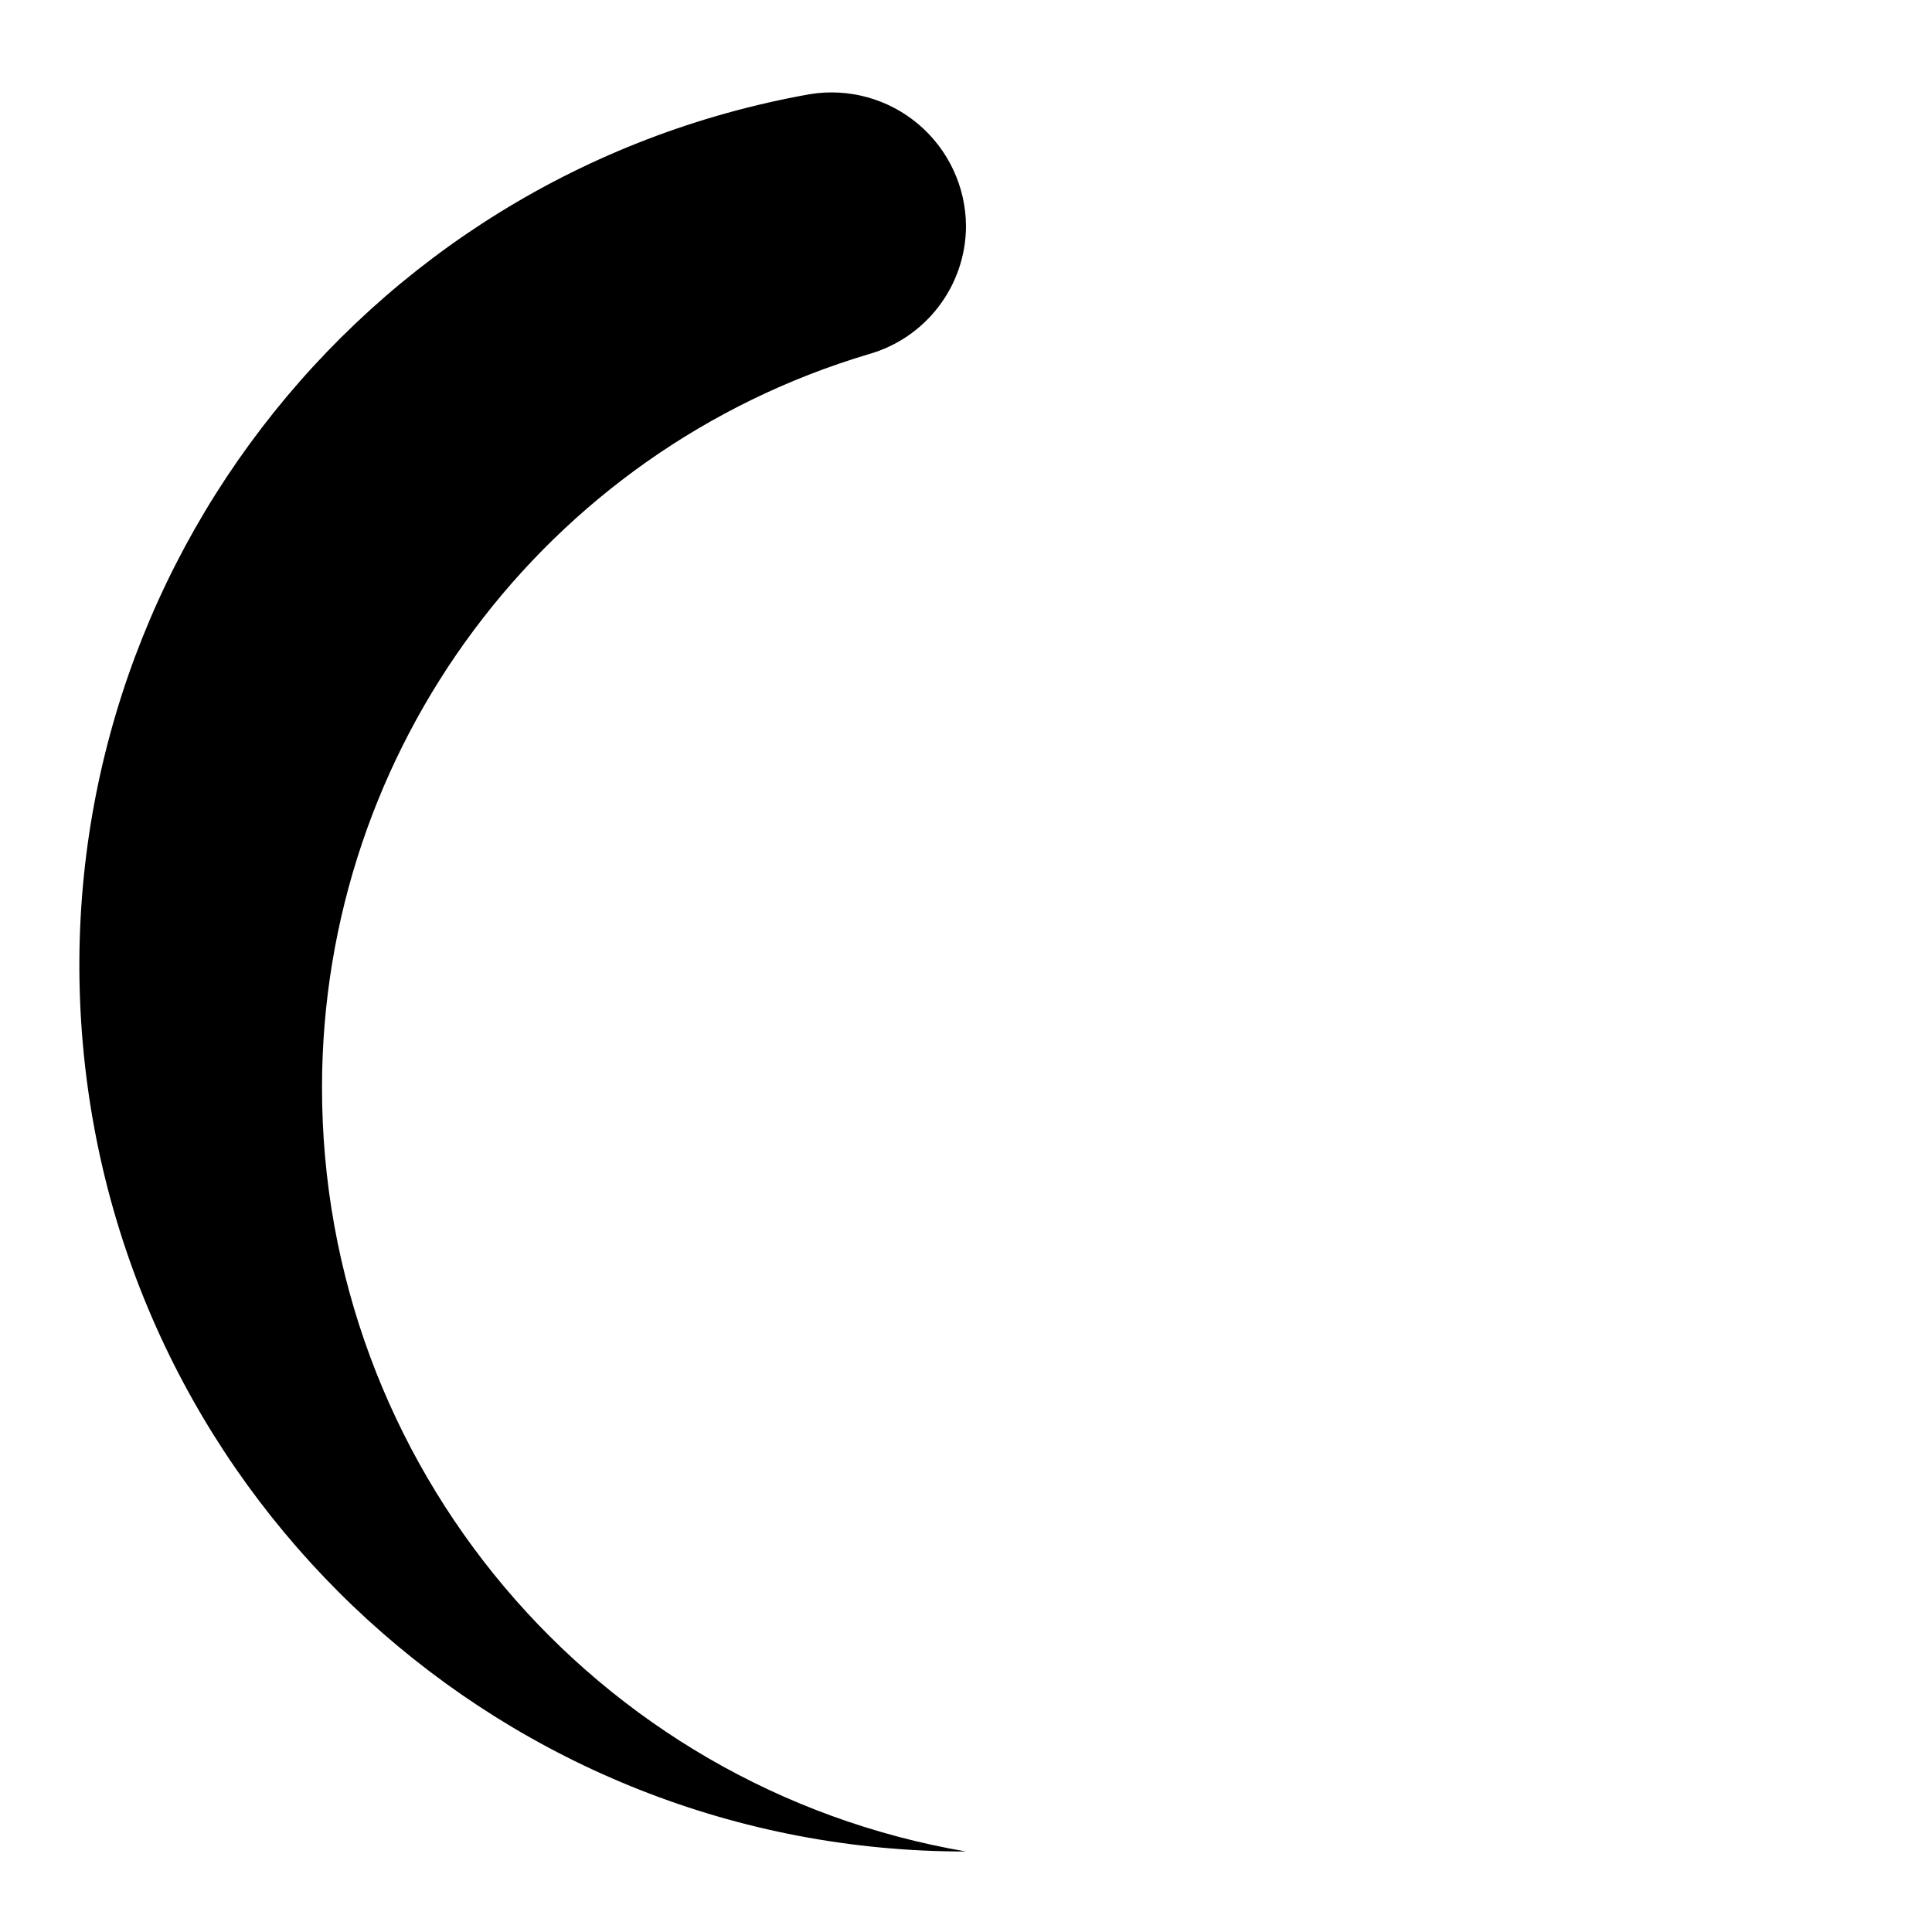
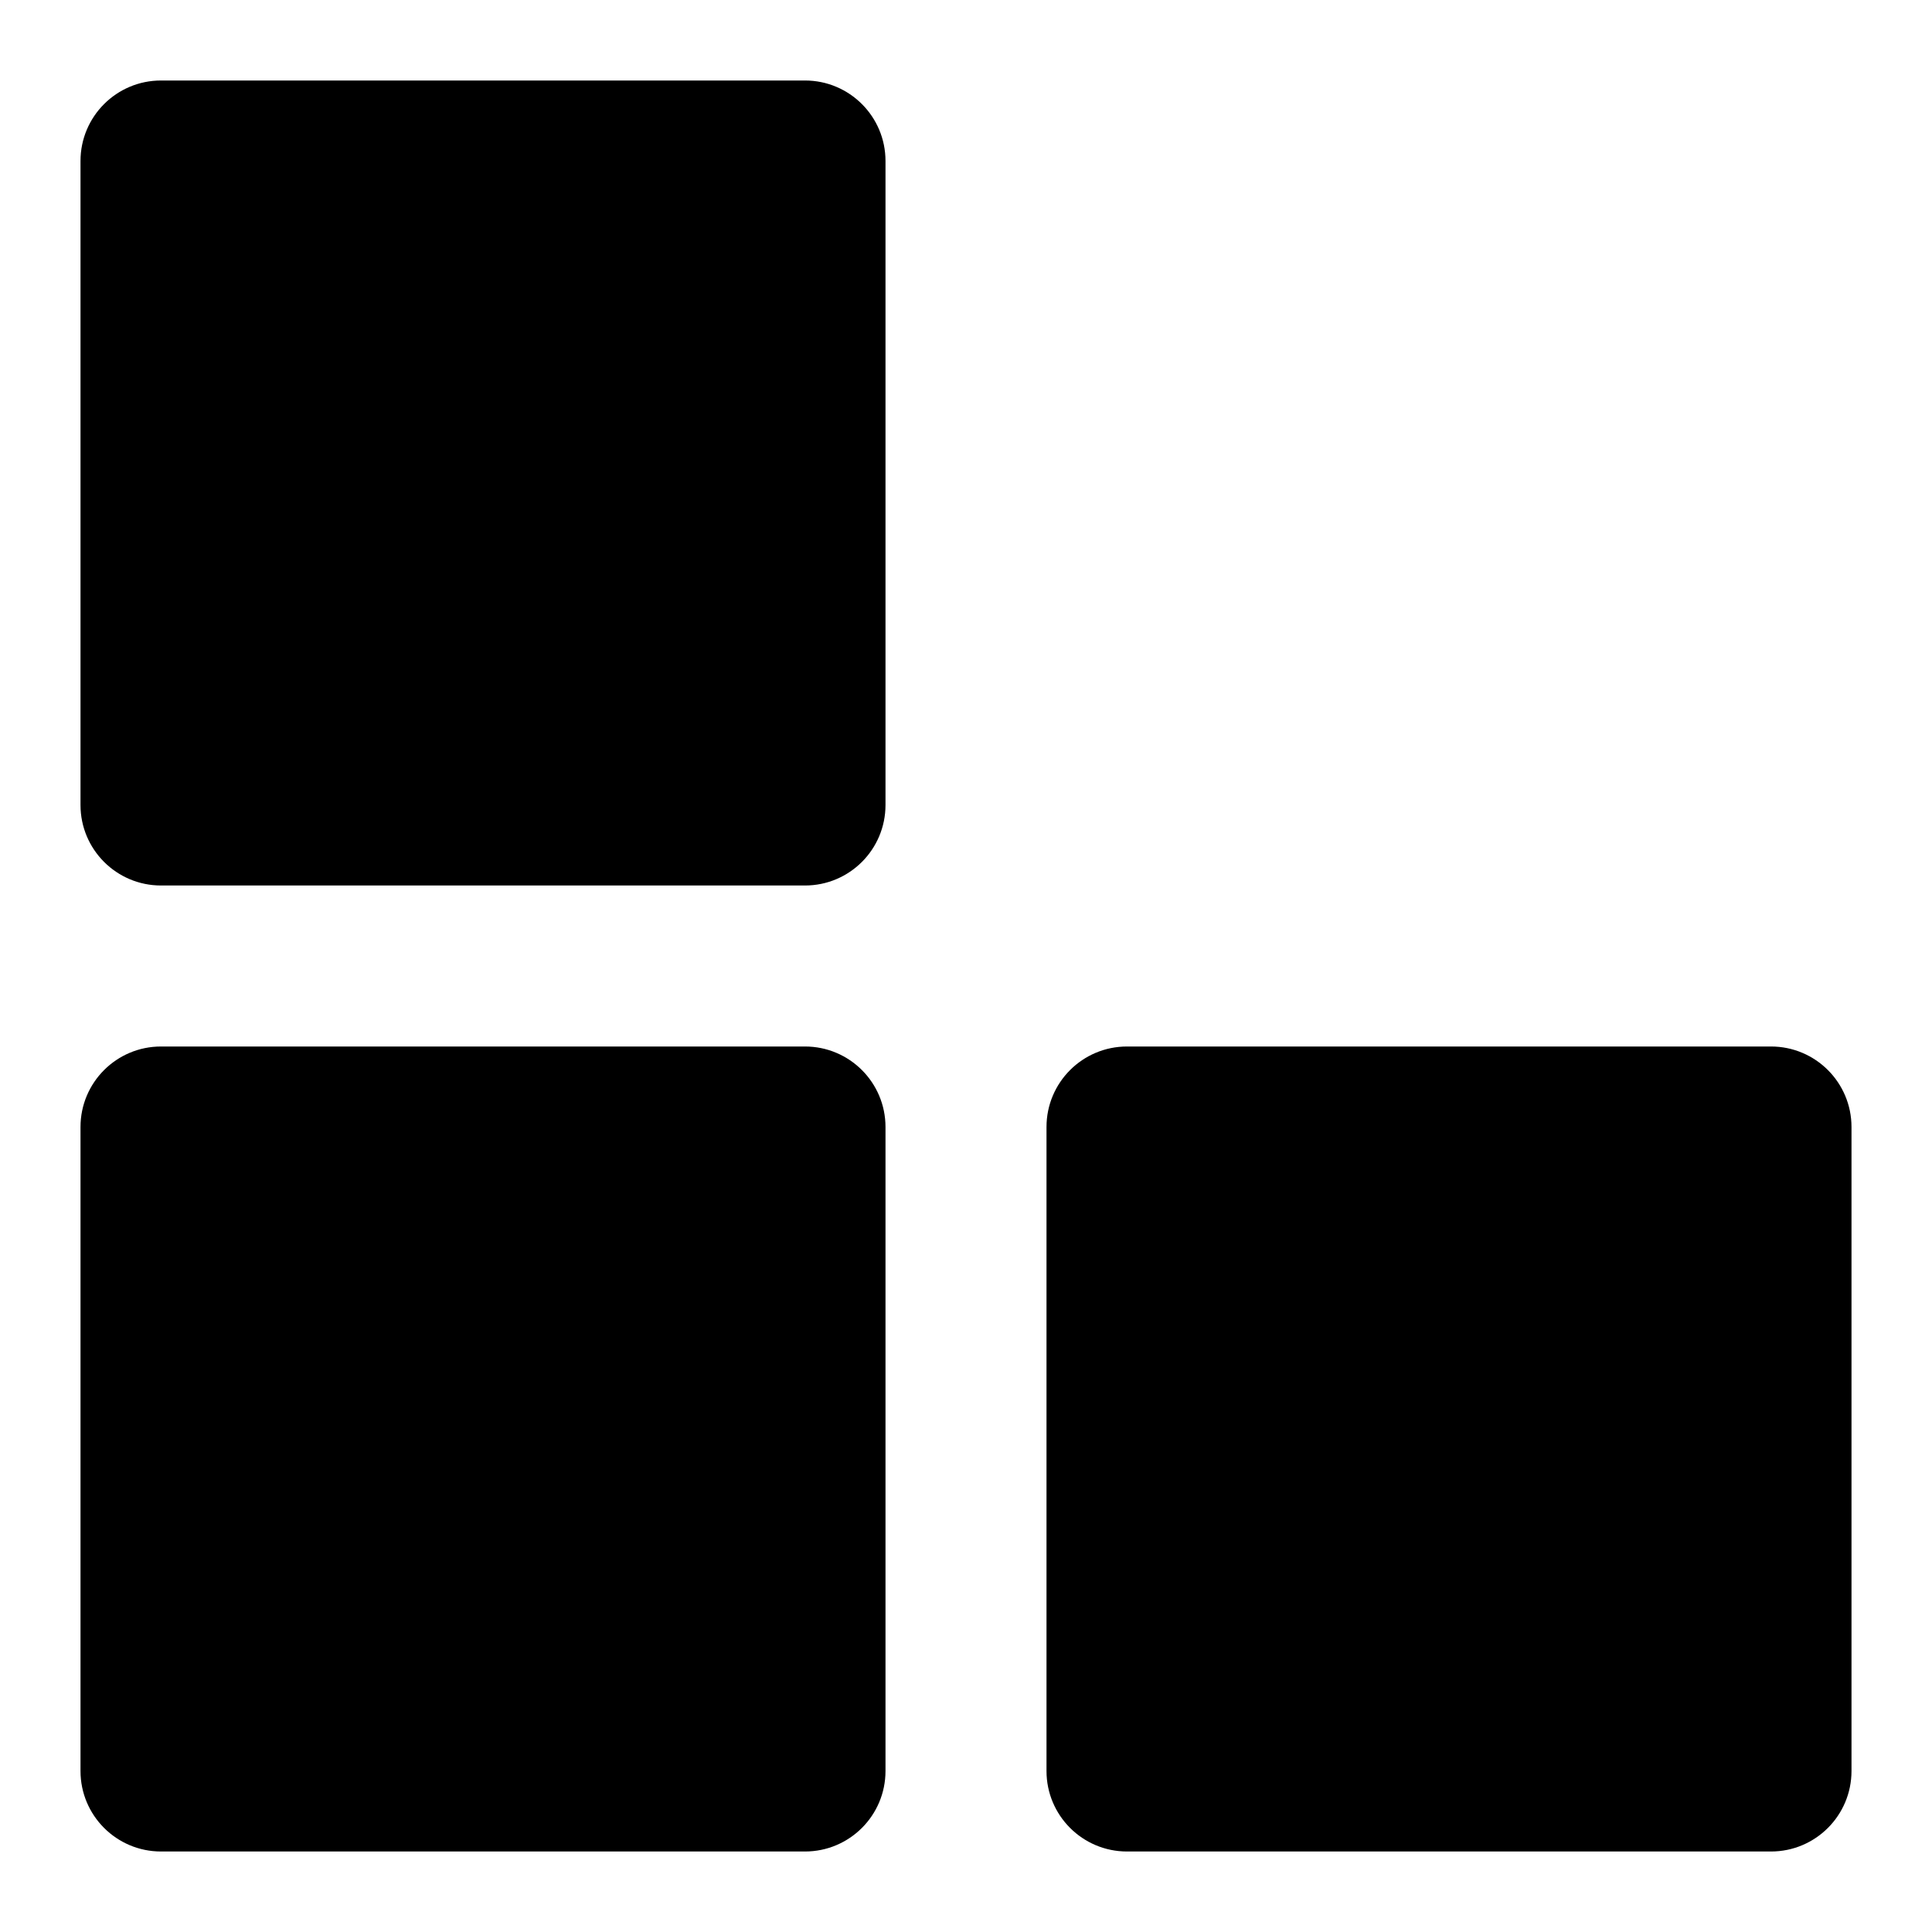
<svg xmlns="http://www.w3.org/2000/svg" width="24" height="24" viewBox="0 0 24 24">
-   <path d="M12,23a9.63,9.63,0,0,1-8-9.5,9.51,9.51,0,0,1,6.79-9.1A1.66,1.66,0,0,0,12,2.81h0a1.67,1.67,0,0,0-1.94-1.64A11,11,0,0,0,12,23Z">
-     <animateTransform attributeName="transform" type="rotate" dur="0.75s" values="0 12 12;360 12 12" repeatCount="indefinite" />
-   </path>
+   <rect x="1" y="1" rx="1" width="10" height="10">
+     <animate id="a" begin="0;l.end" attributeName="x" dur="0.2s" values="1;13" fill="freeze" />
+     <animate id="d" begin="c.end" attributeName="y" dur="0.2s" values="1;13" fill="freeze" />
+     <animate id="g" begin="f.end" attributeName="x" dur="0.2s" values="13;1" fill="freeze" />
+     <animate id="j" begin="i.end" attributeName="y" dur="0.2s" values="13;1" fill="freeze" />
+   </rect>
+   <rect x="1" y="13" rx="1" width="10" height="10">
+     <animate id="b" begin="a.end" attributeName="y" dur="0.2s" values="13;1" fill="freeze" />
+     <animate id="e" begin="d.end" attributeName="x" dur="0.2s" values="1;13" fill="freeze" />
+     <animate id="h" begin="g.end" attributeName="y" dur="0.2s" values="1;13" fill="freeze" />
+     <animate id="k" begin="j.end" attributeName="x" dur="0.2s" values="13;1" fill="freeze" />
+   </rect>
+   <rect x="13" y="13" rx="1" width="10" height="10">
+     <animate id="c" begin="b.end" attributeName="x" dur="0.2s" values="13;1" fill="freeze" />
+     <animate id="f" begin="e.end" attributeName="y" dur="0.2s" values="13;1" fill="freeze" />
+     <animate id="i" begin="h.end" attributeName="x" dur="0.2s" values="1;13" fill="freeze" />
+     <animate id="l" begin="k.end" attributeName="y" dur="0.2s" values="1;13" fill="freeze" />
+   </rect>
</svg>
